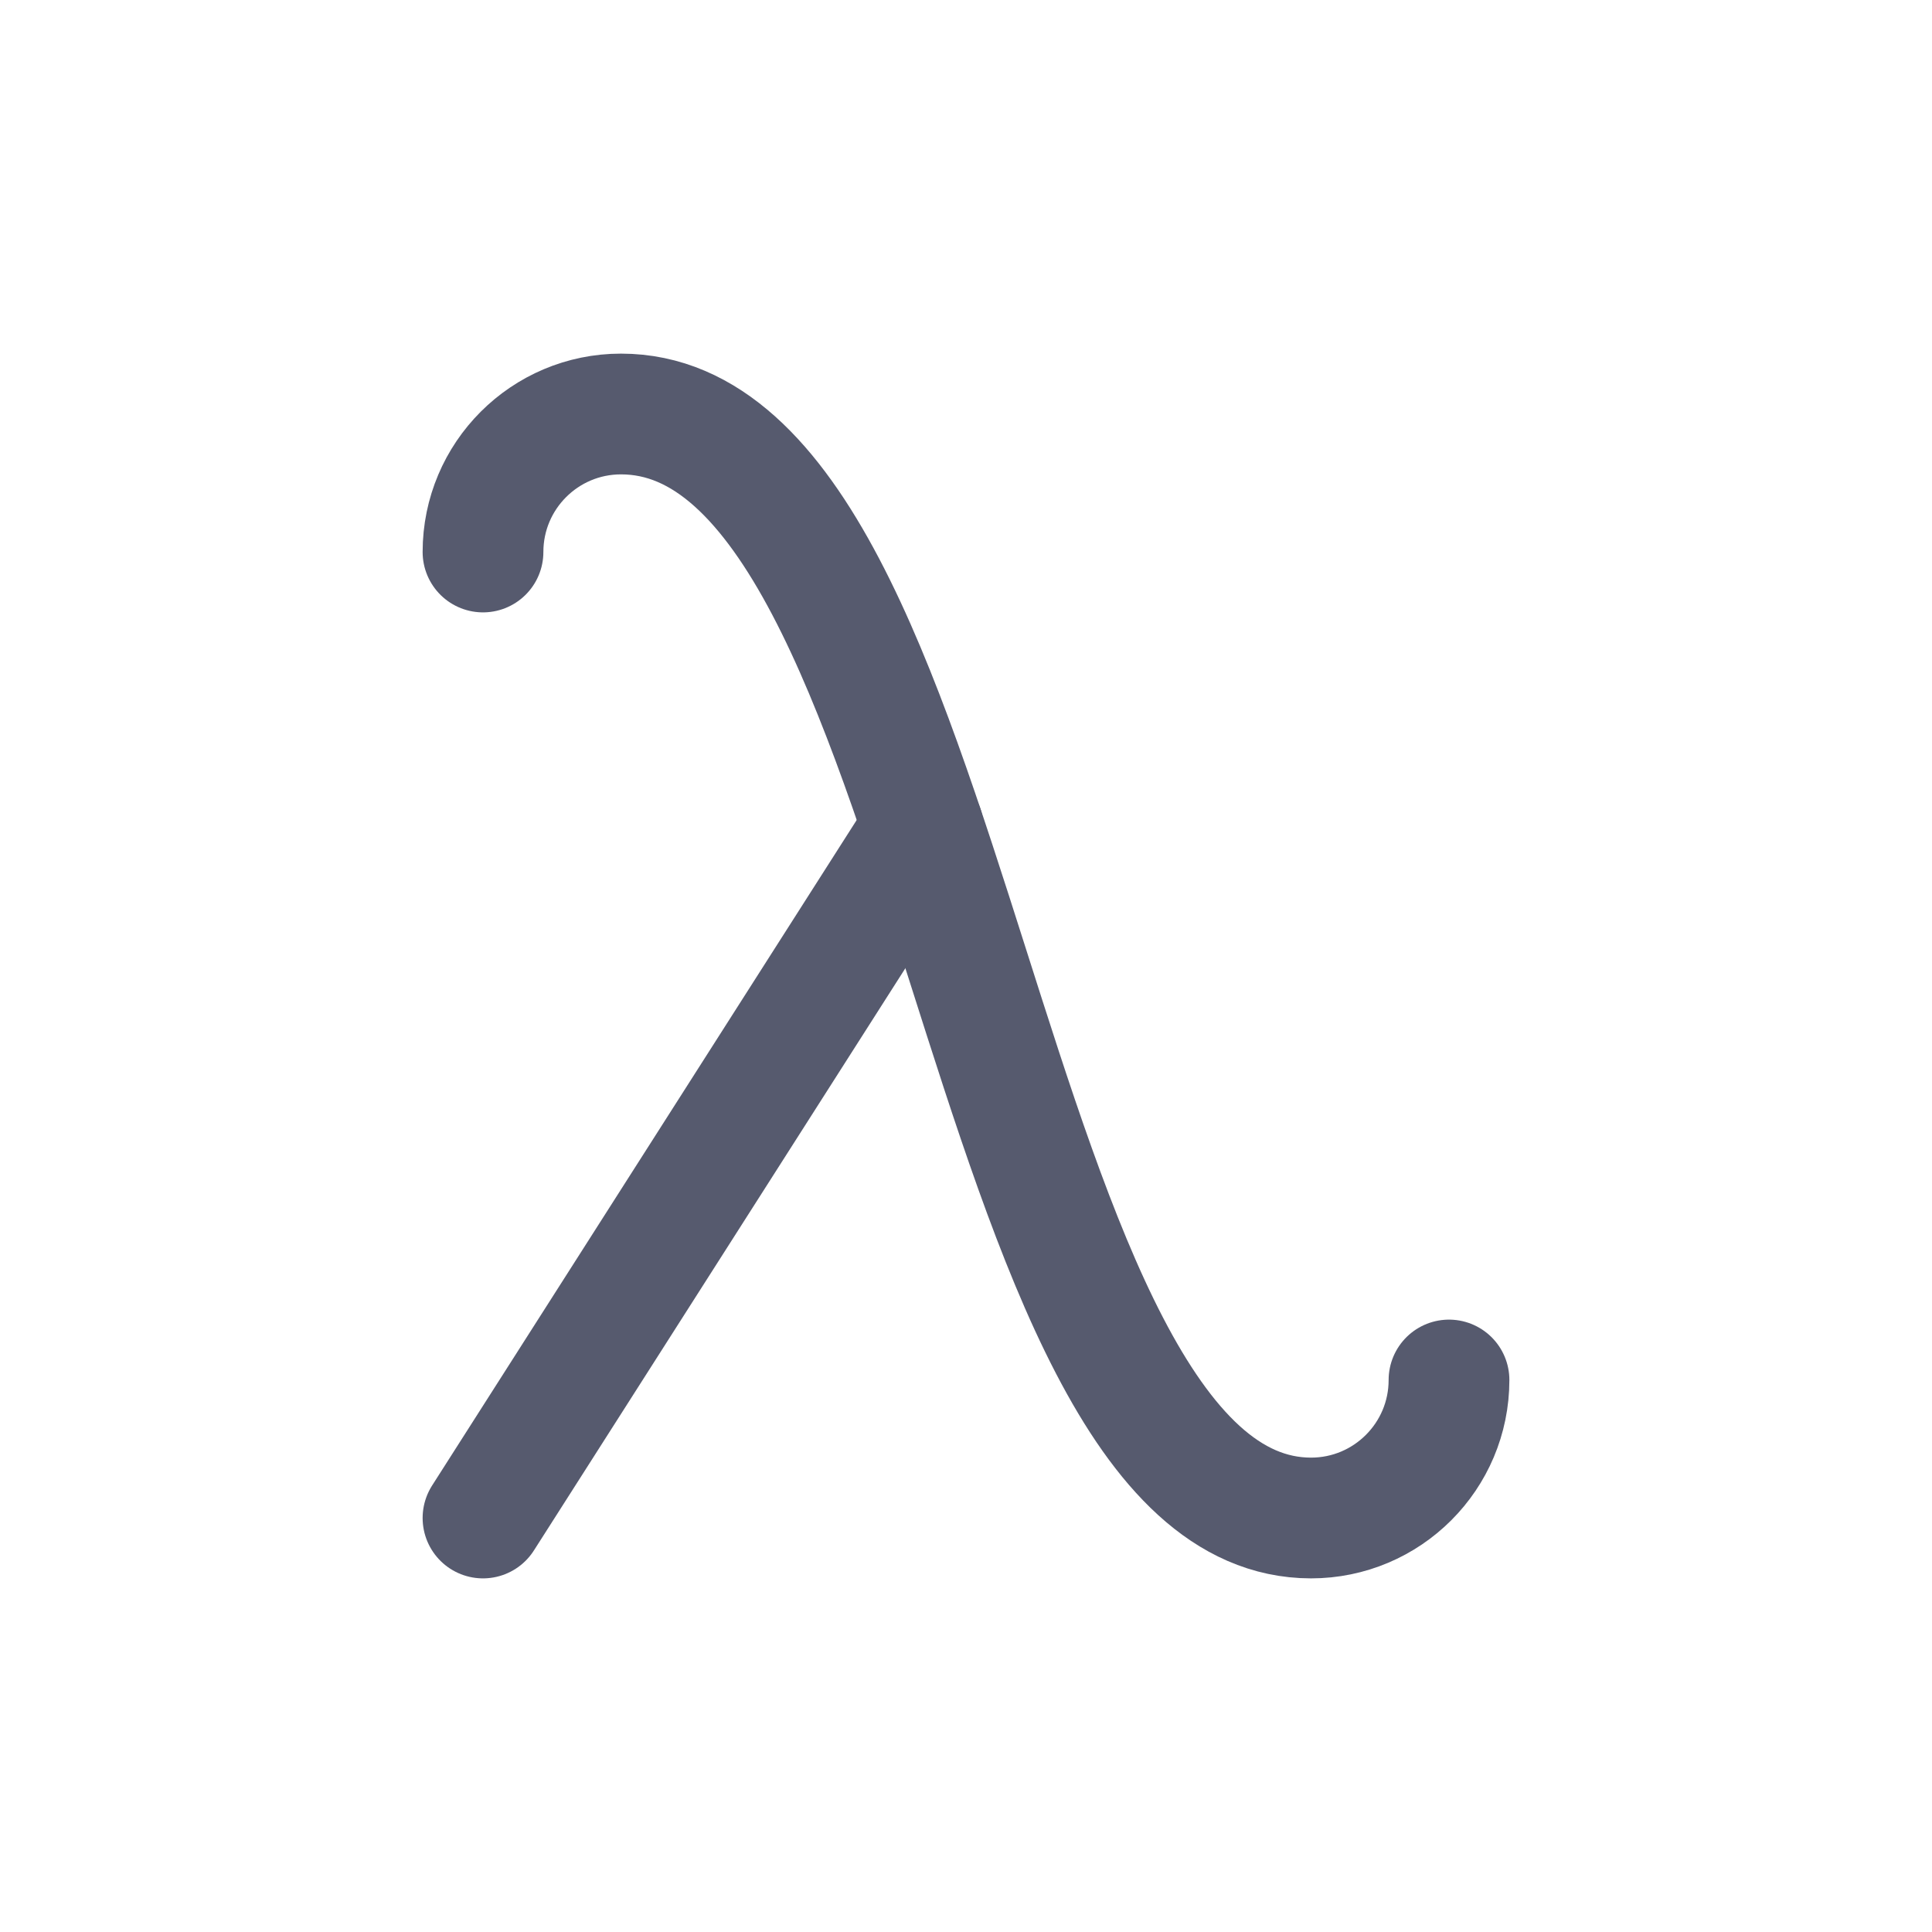
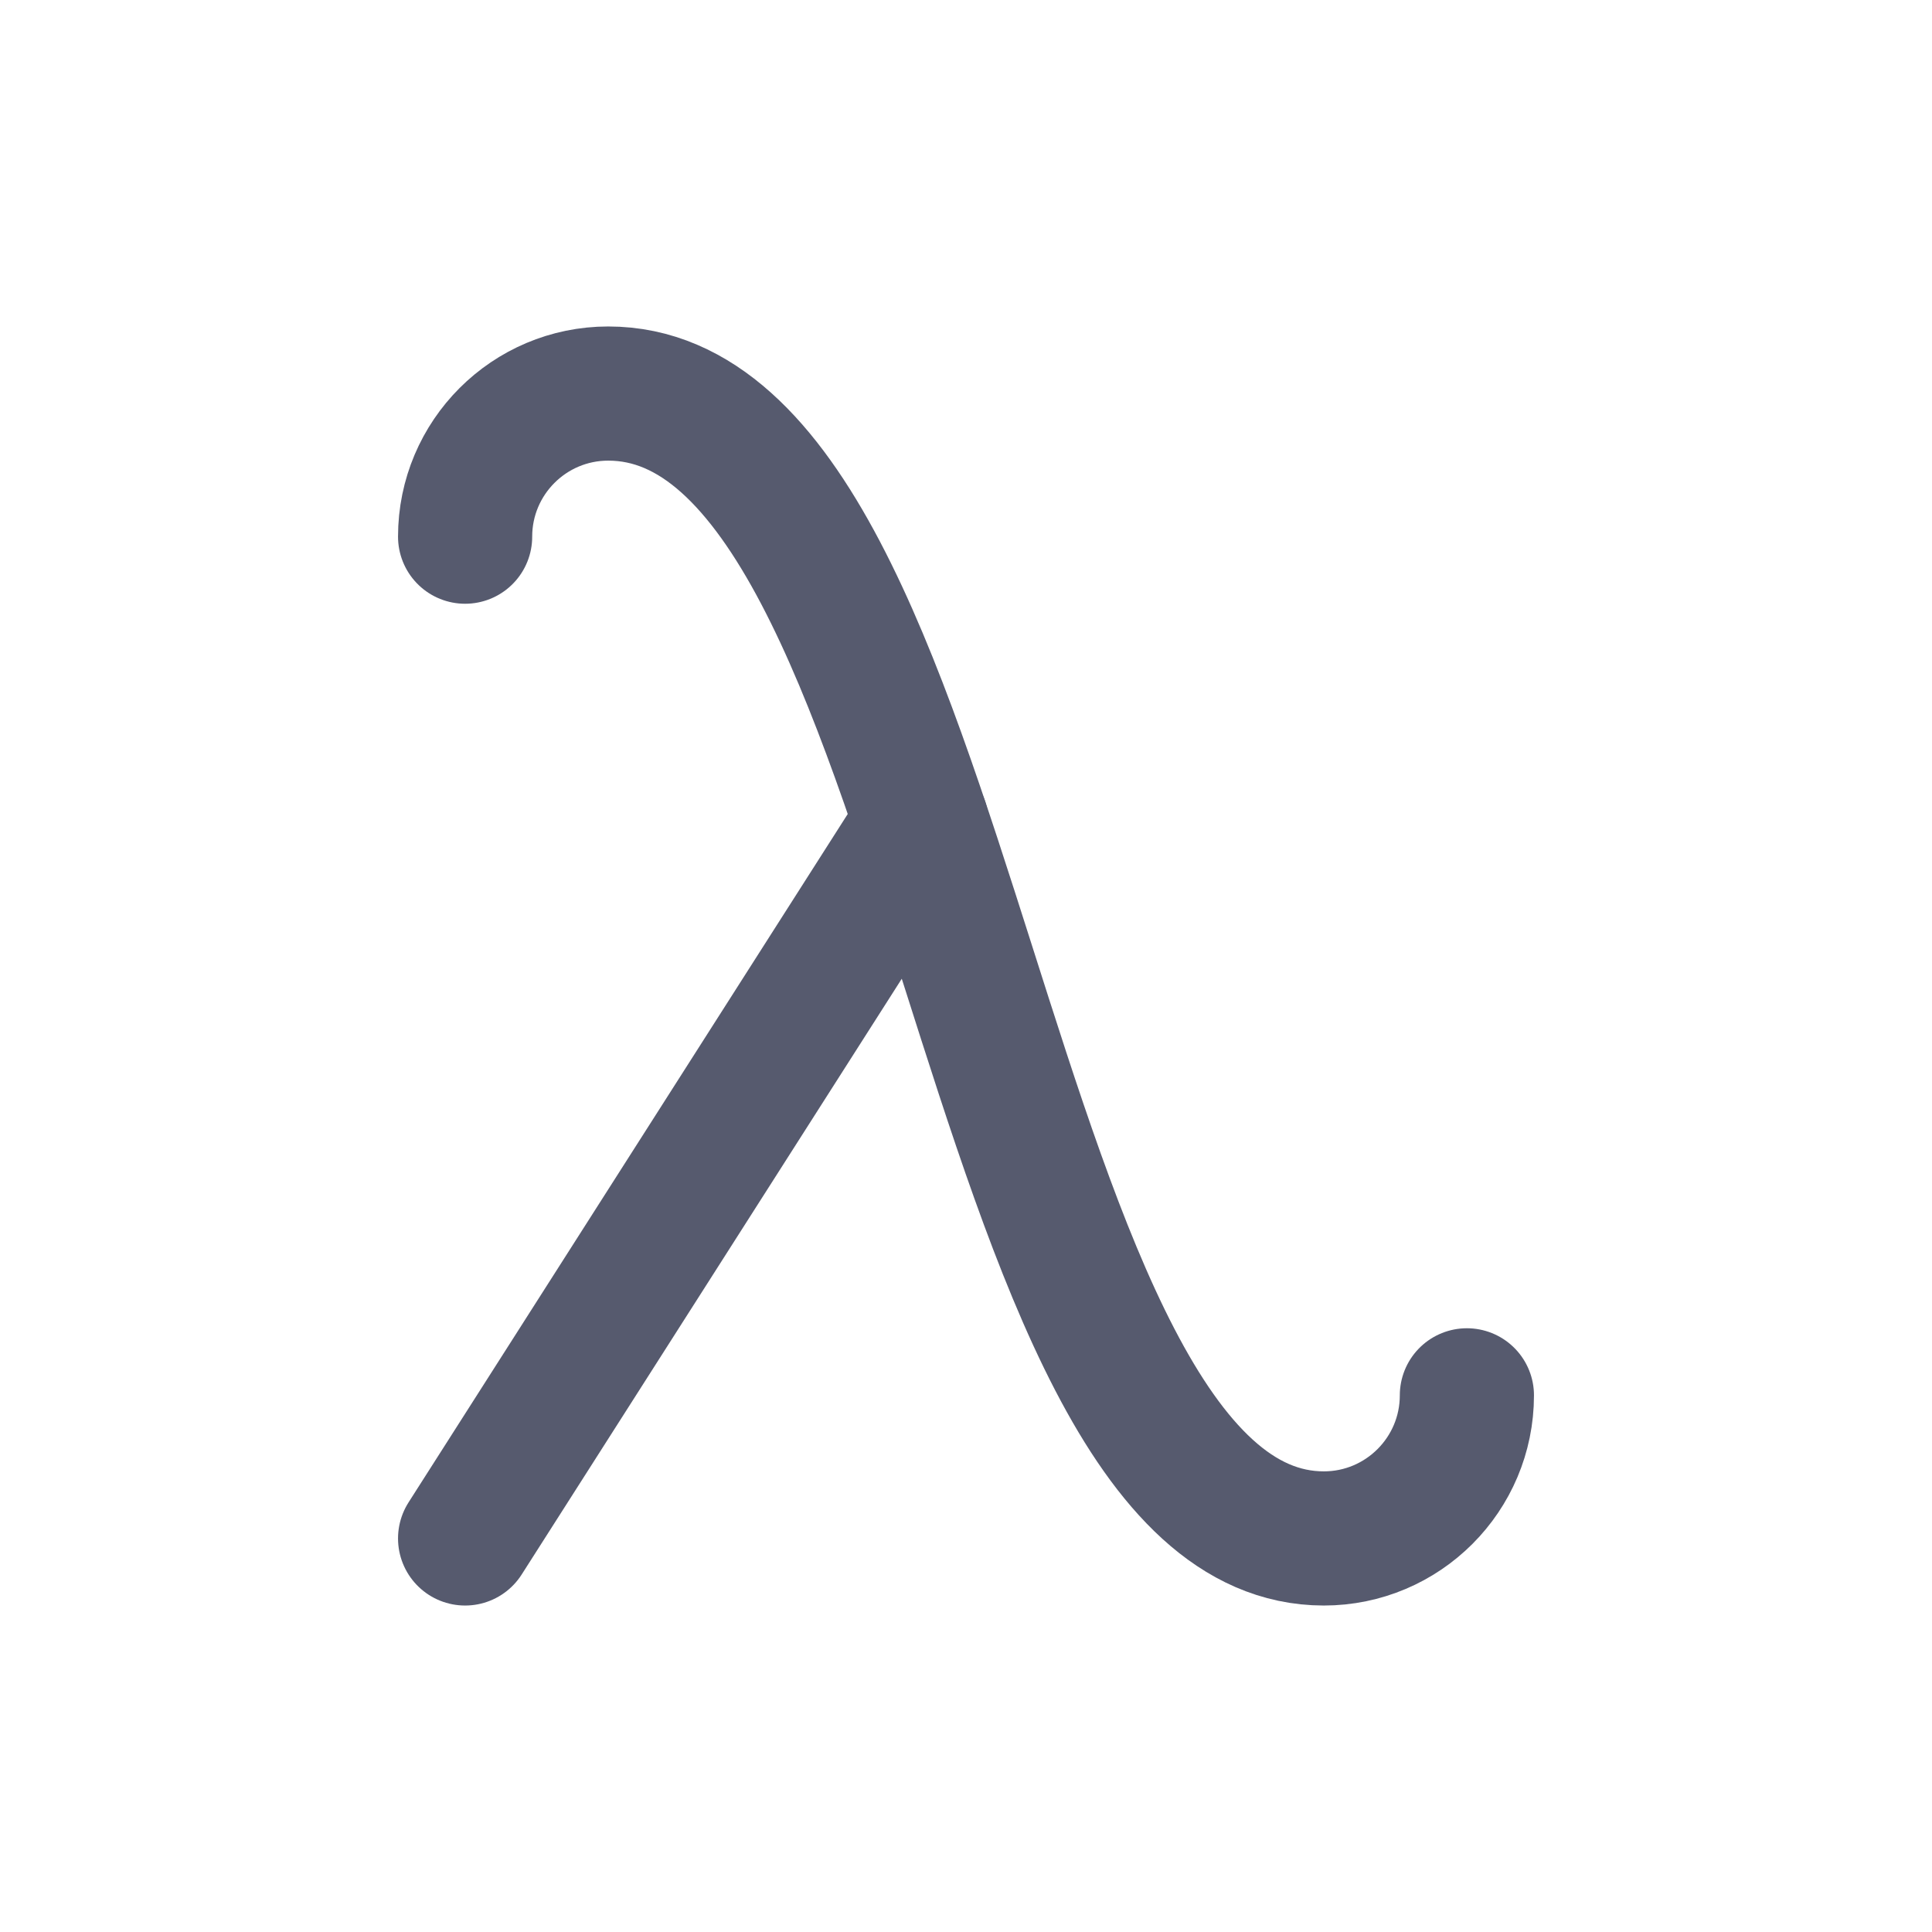
- <svg xmlns="http://www.w3.org/2000/svg" width="24" height="24" viewBox="-2 -2 28 28" fill="none" stroke="#565a6e" stroke-width="1.75" stroke-linecap="round" stroke-linejoin="round">
+ <svg xmlns="http://www.w3.org/2000/svg" width="24" height="24" viewBox="-1.5 -1.5 27.0 27.0" fill="none" stroke="#565a6e" stroke-width="1.875" stroke-linecap="round" stroke-linejoin="round">
  <path d="M11.38 10 5 20" />
  <path d="M19 18a2 2 0 01-2 2c-4.87-.003-5.052-16-10-16a2 2 0 00-2 2" />
</svg>
